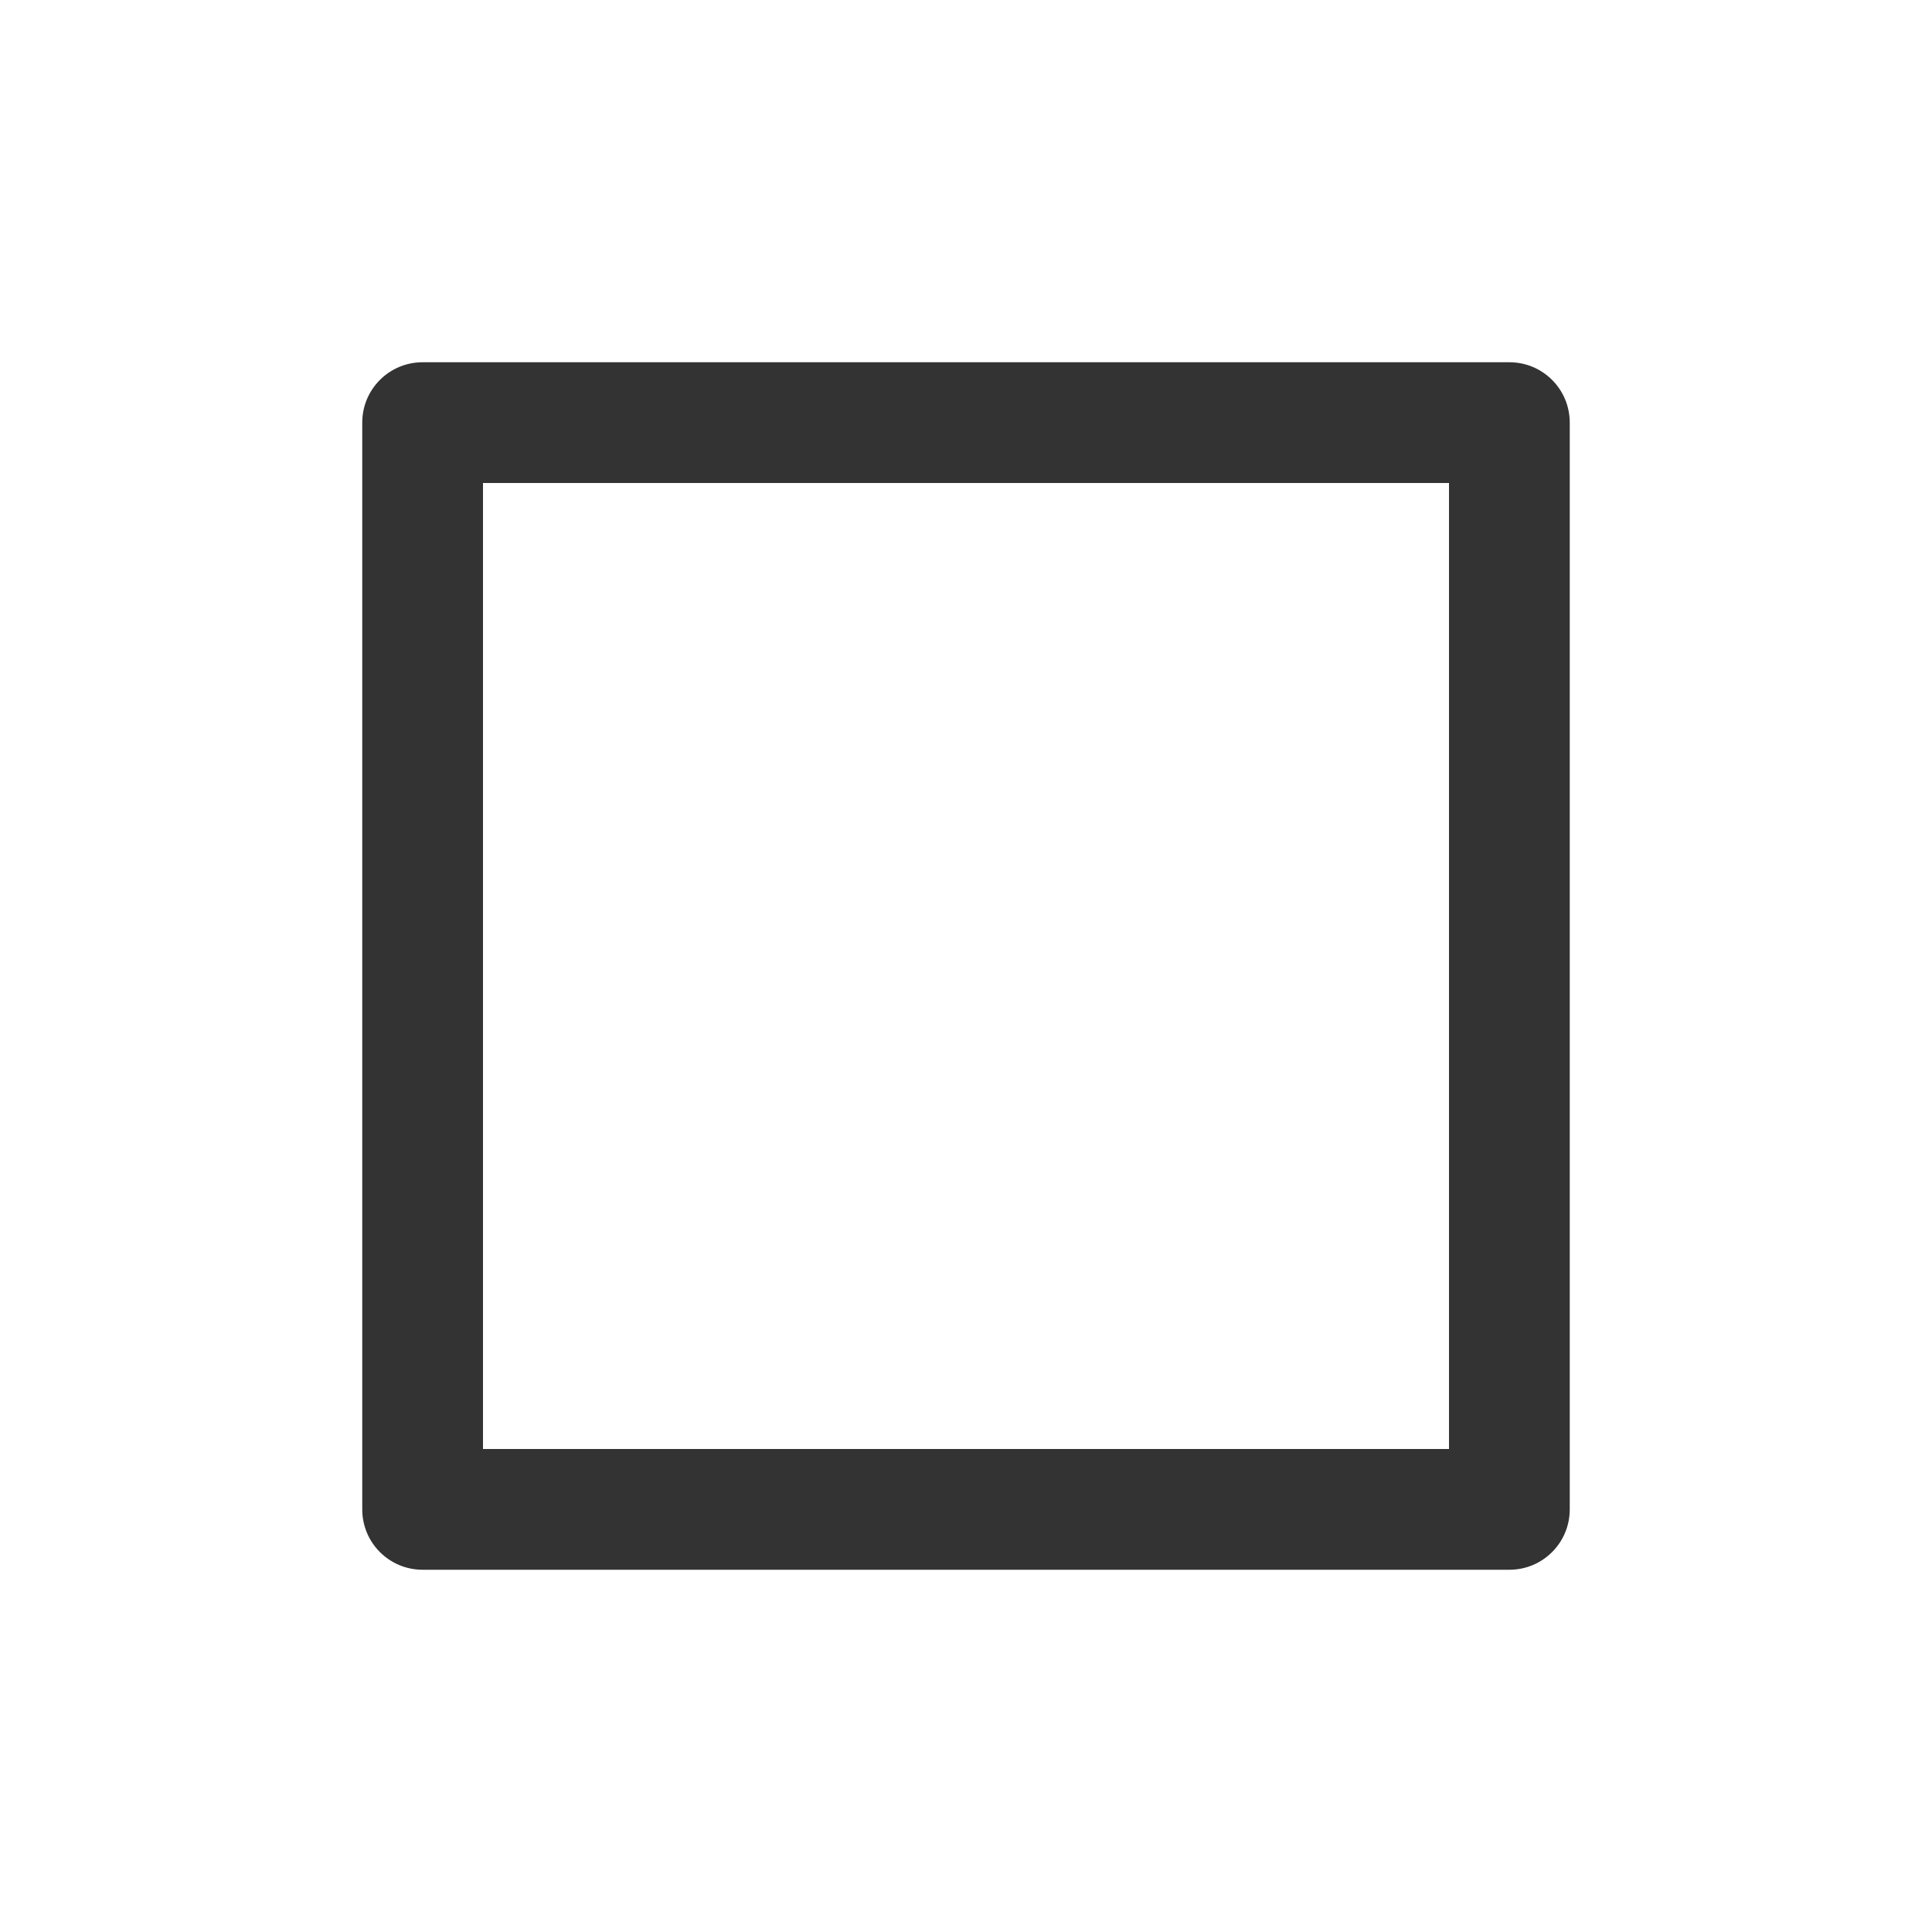
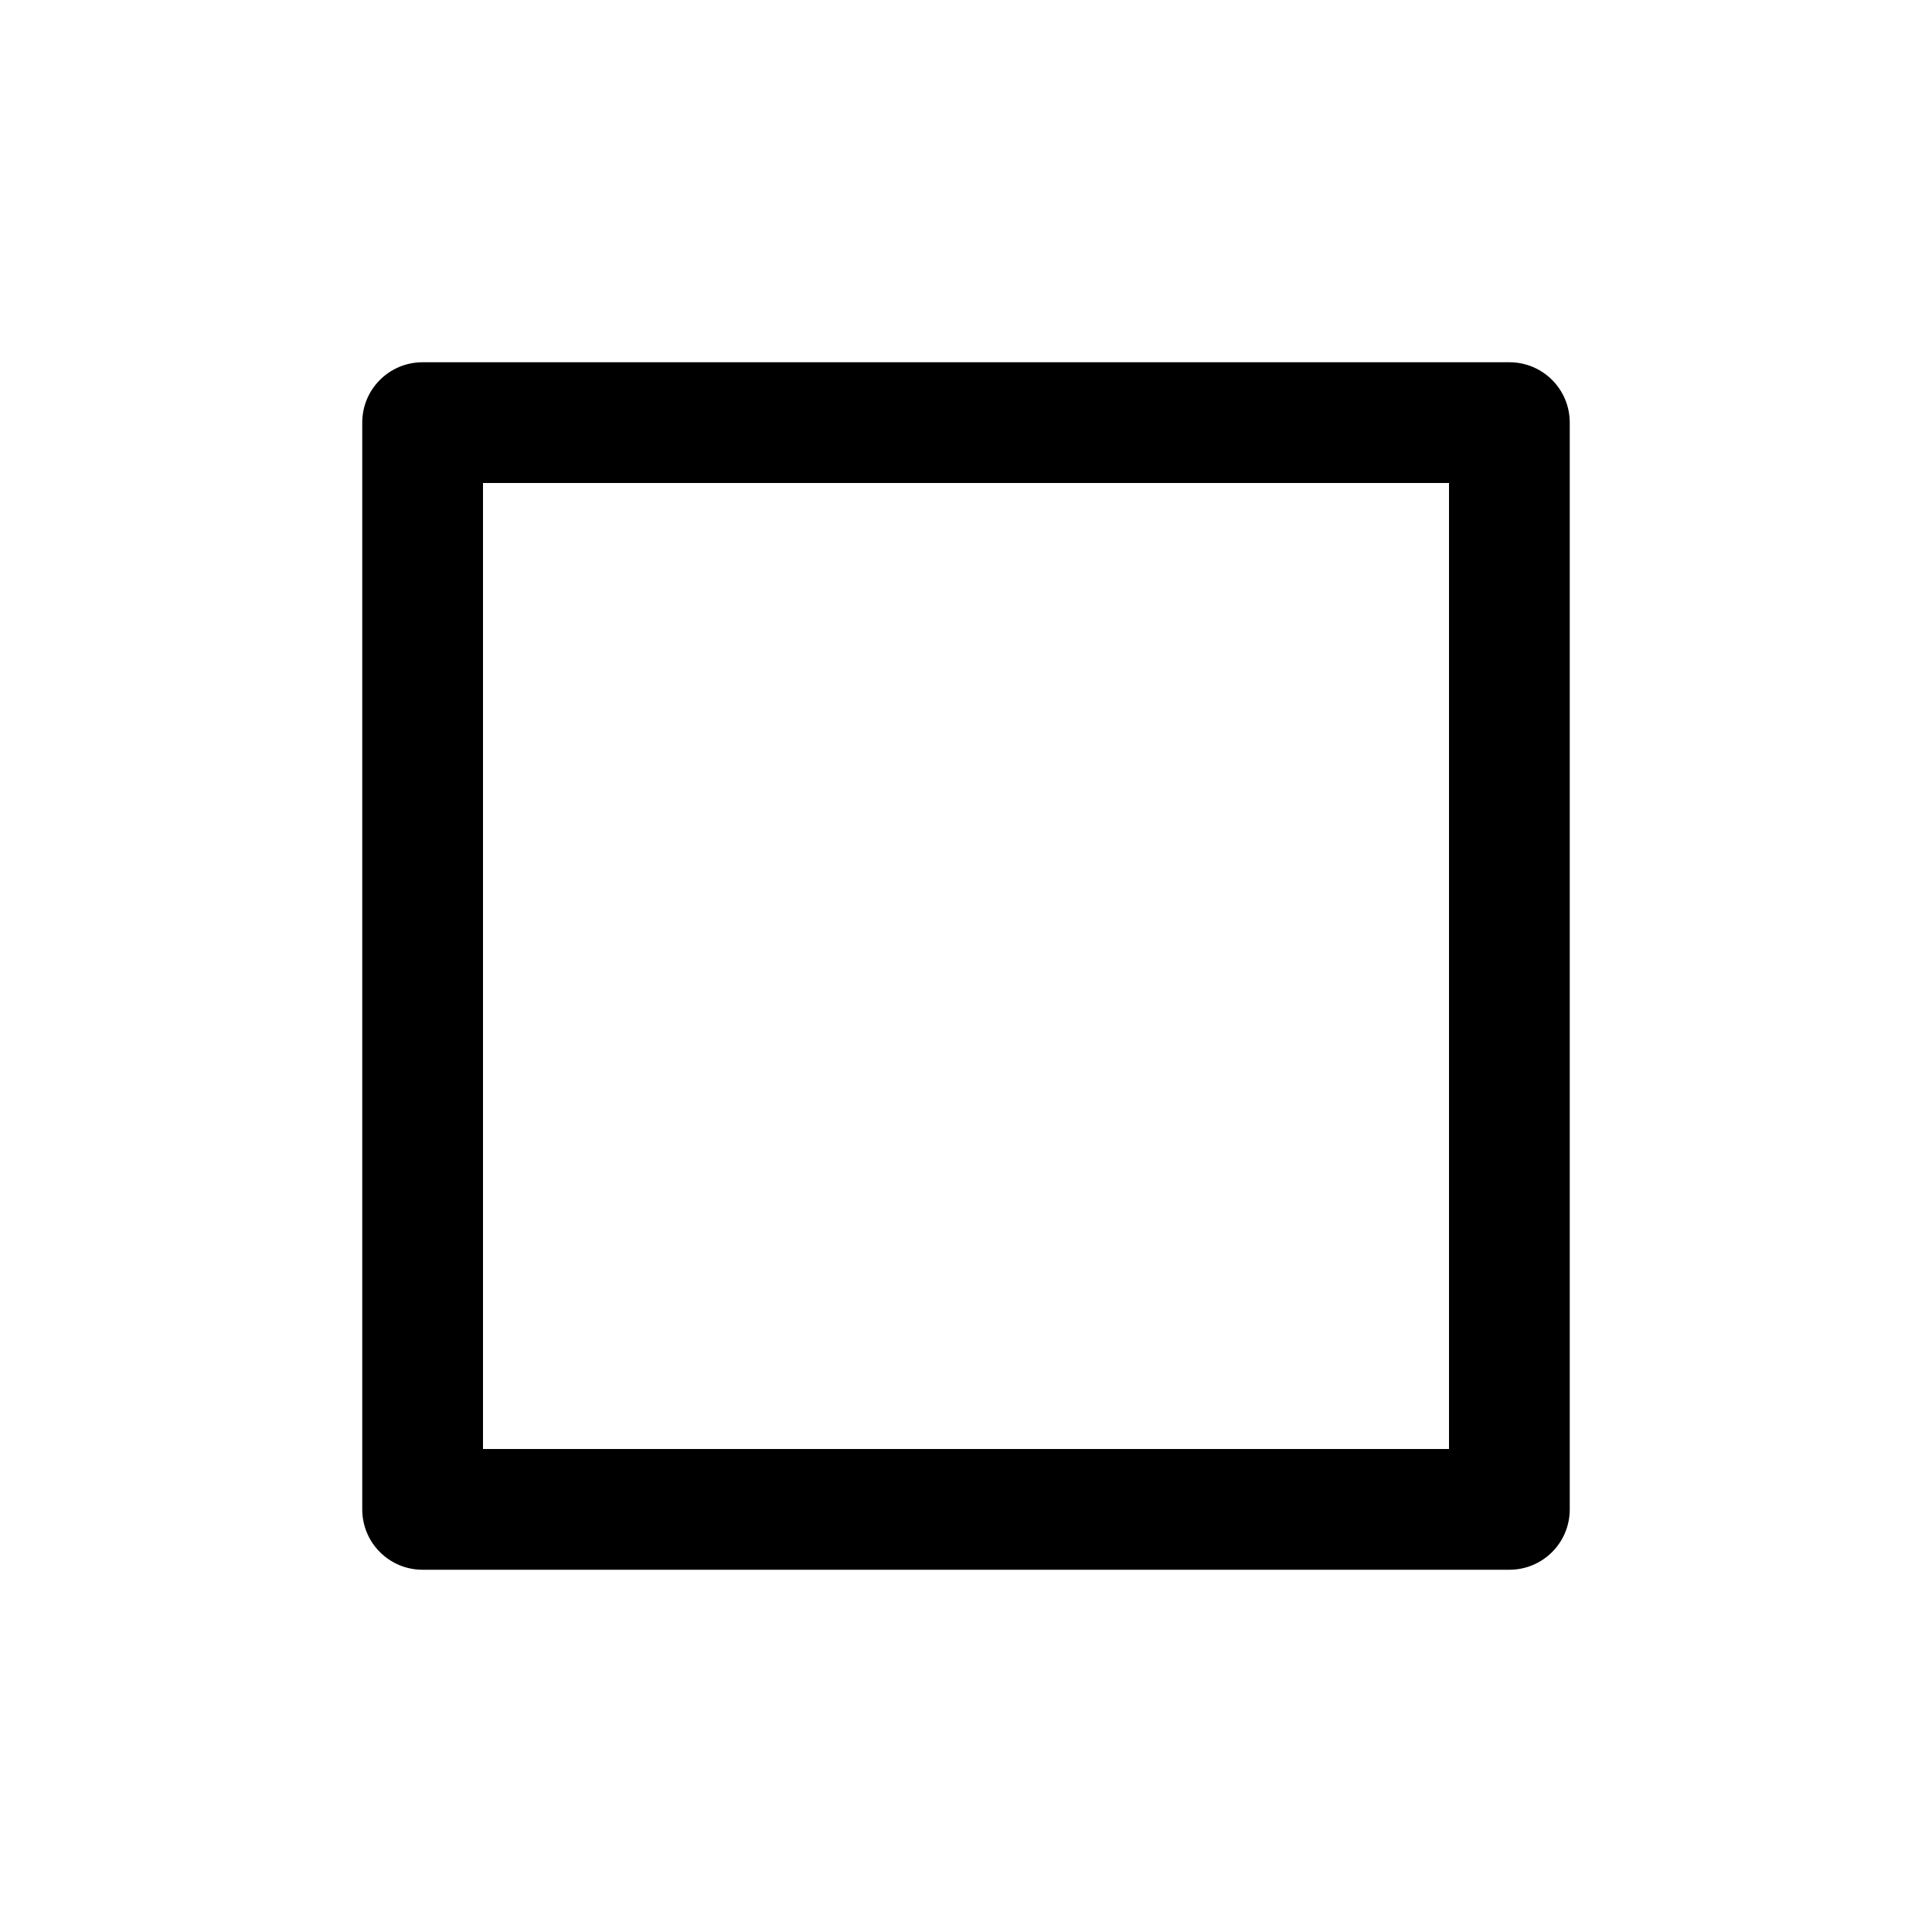
- <svg xmlns="http://www.w3.org/2000/svg" t="1661528124697" class="icon" viewBox="0 0 1024 1024" version="1.1" p-id="4256" width="1024" height="1024">
-   <path d="M800 832H224c-17.7 0-32-14.3-32-32V224c0-17.7 14.3-32 32-32h576c17.7 0 32 14.3 32 32v576c0 17.7-14.3 32-32 32z m-544-64h512V256H256v512z" p-id="4257" fill="#333333" />
+ <svg xmlns="http://www.w3.org/2000/svg" t="1661528124697" class="icon" viewBox="0 0 1024 1024" version="1.1" width="1024" height="1024">
+   <path d="M800 832H224c-17.7 0-32-14.3-32-32V224c0-17.7 14.3-32 32-32h576c17.7 0 32 14.3 32 32v576c0 17.7-14.3 32-32 32z m-544-64h512V256H256v512z" />
</svg>
